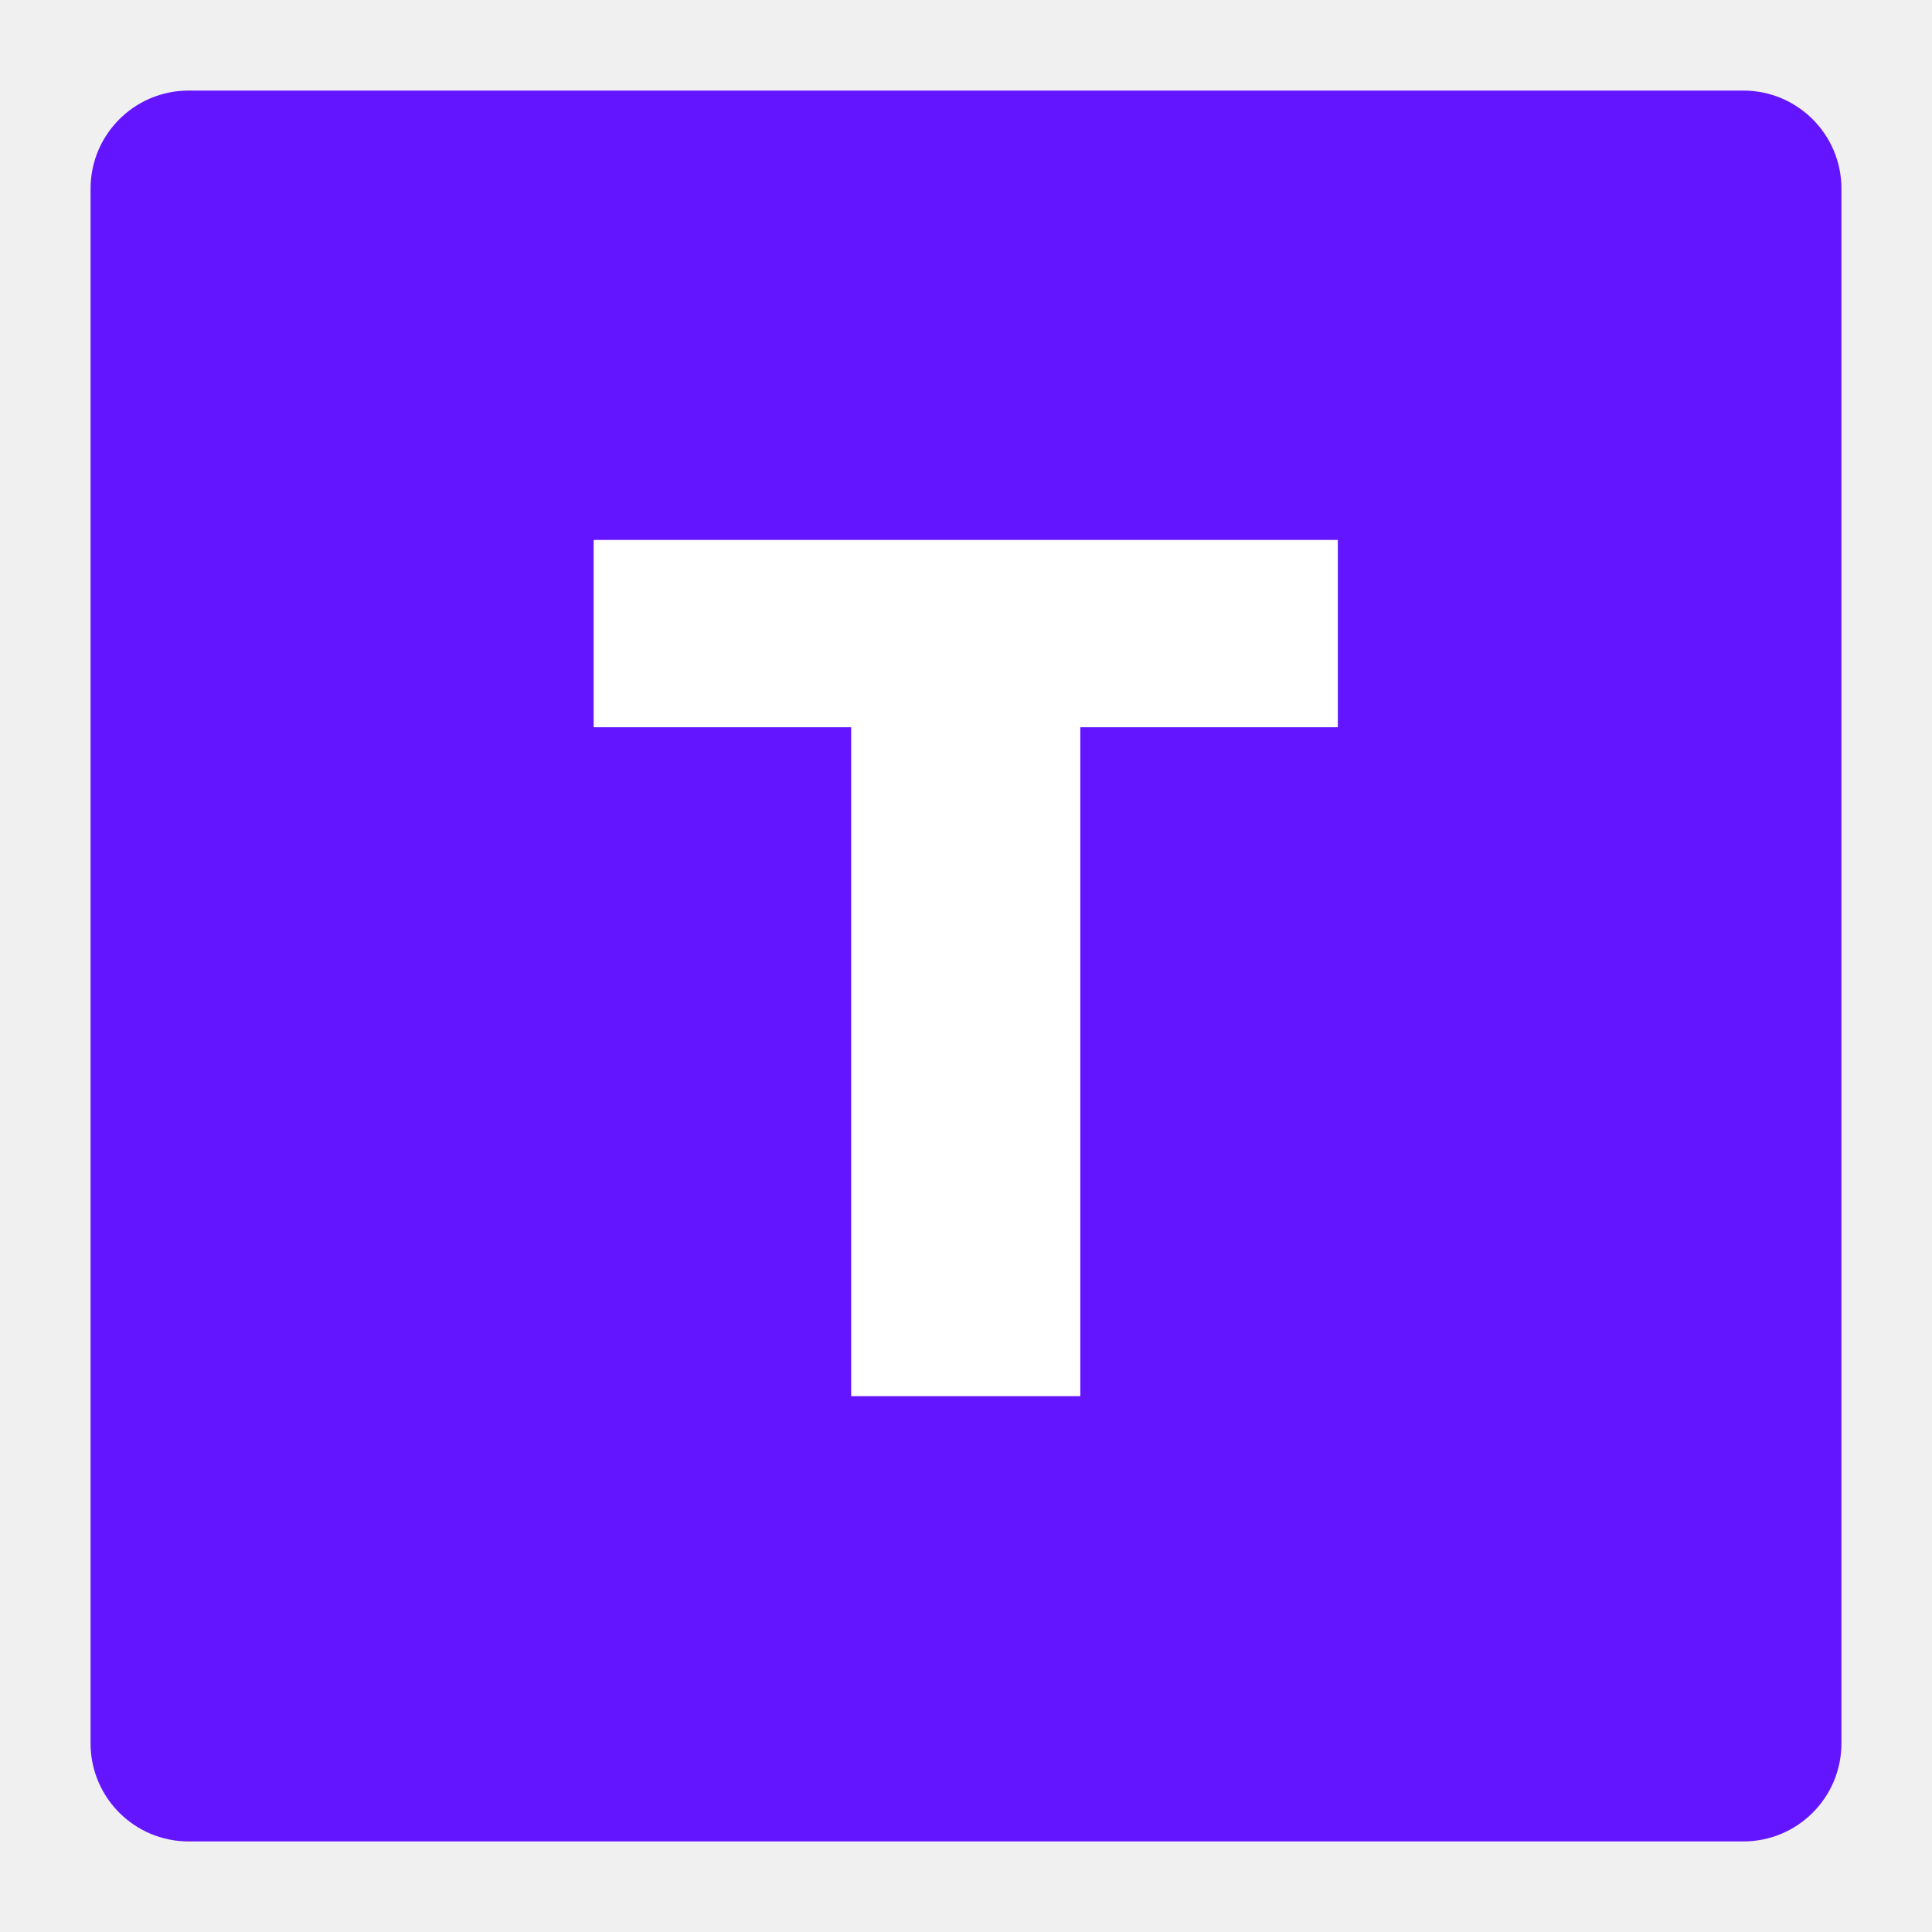
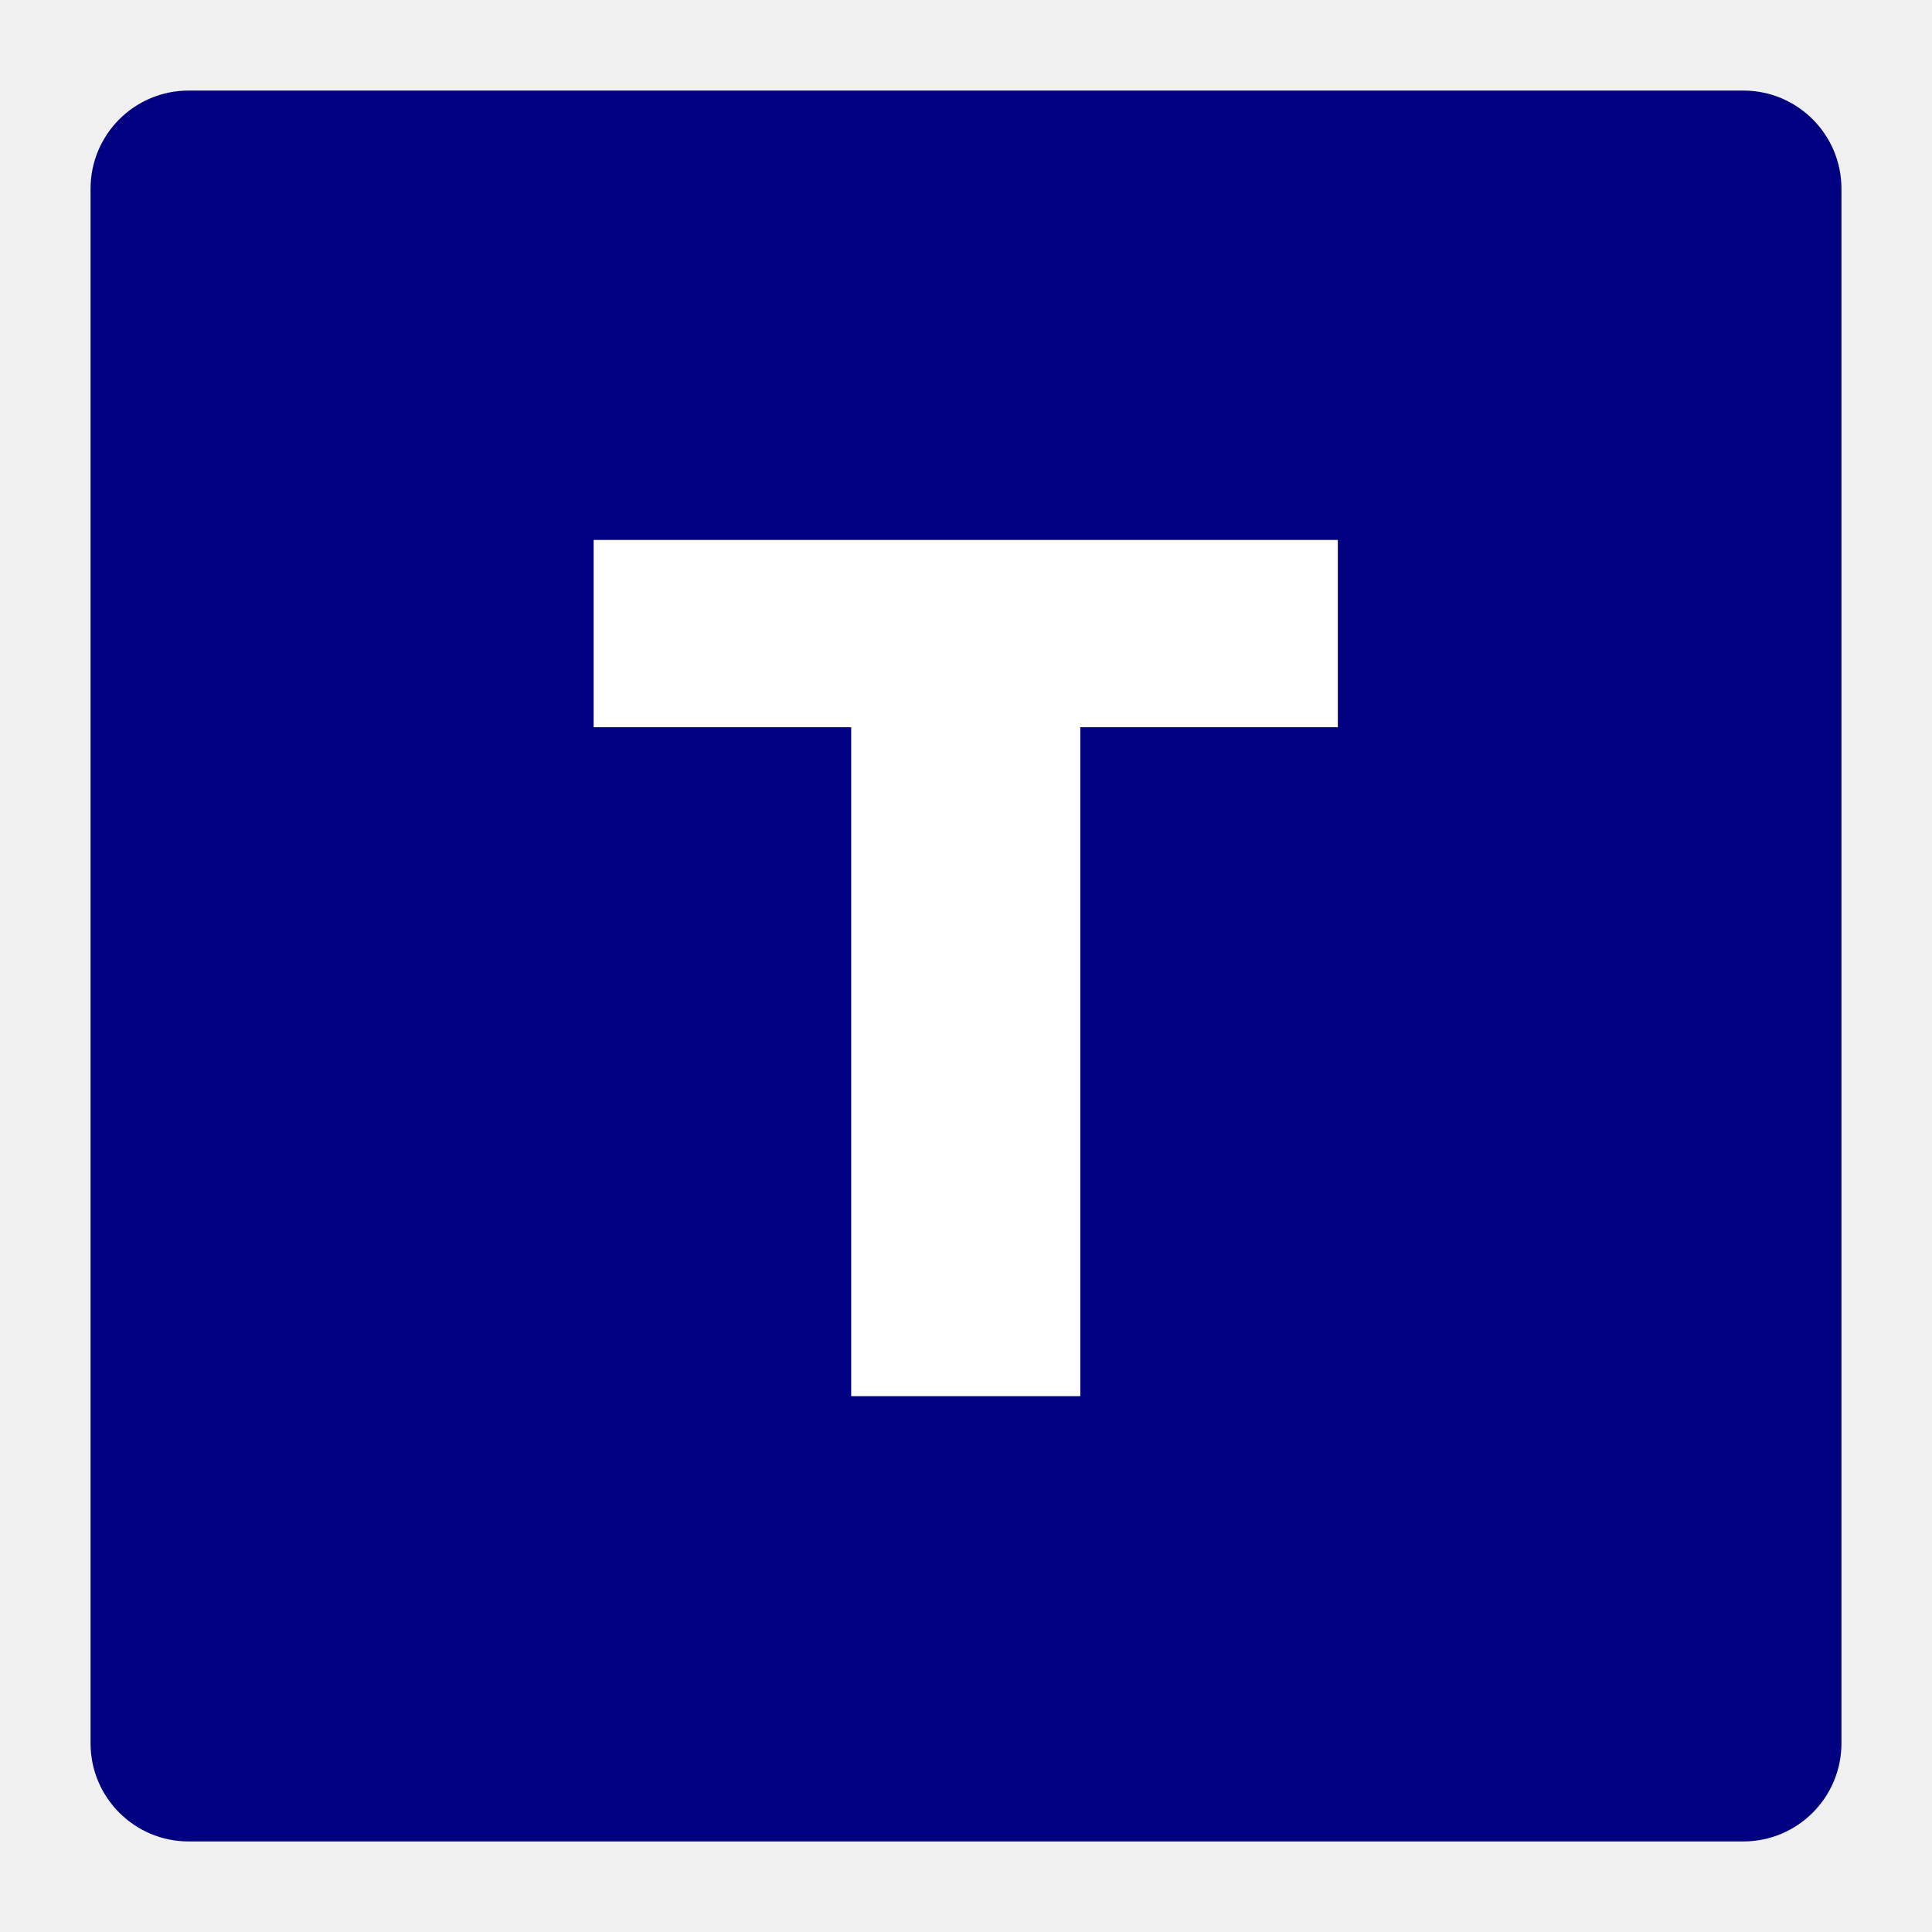
<svg xmlns="http://www.w3.org/2000/svg" width="256" height="256" viewBox="0 0 256 256" fill="none">
-   <rect x="12" y="12" width="232" height="232" rx="13" fill="#6415FF" />
+   <rect x="12" y="12" width="232" height="232" rx="13" fill="#000080" />
  <path d="M78.661 96.364H112.786V185H143.144V96.364H177.269V71.546H78.661V96.364Z" fill="white" />
</svg>
